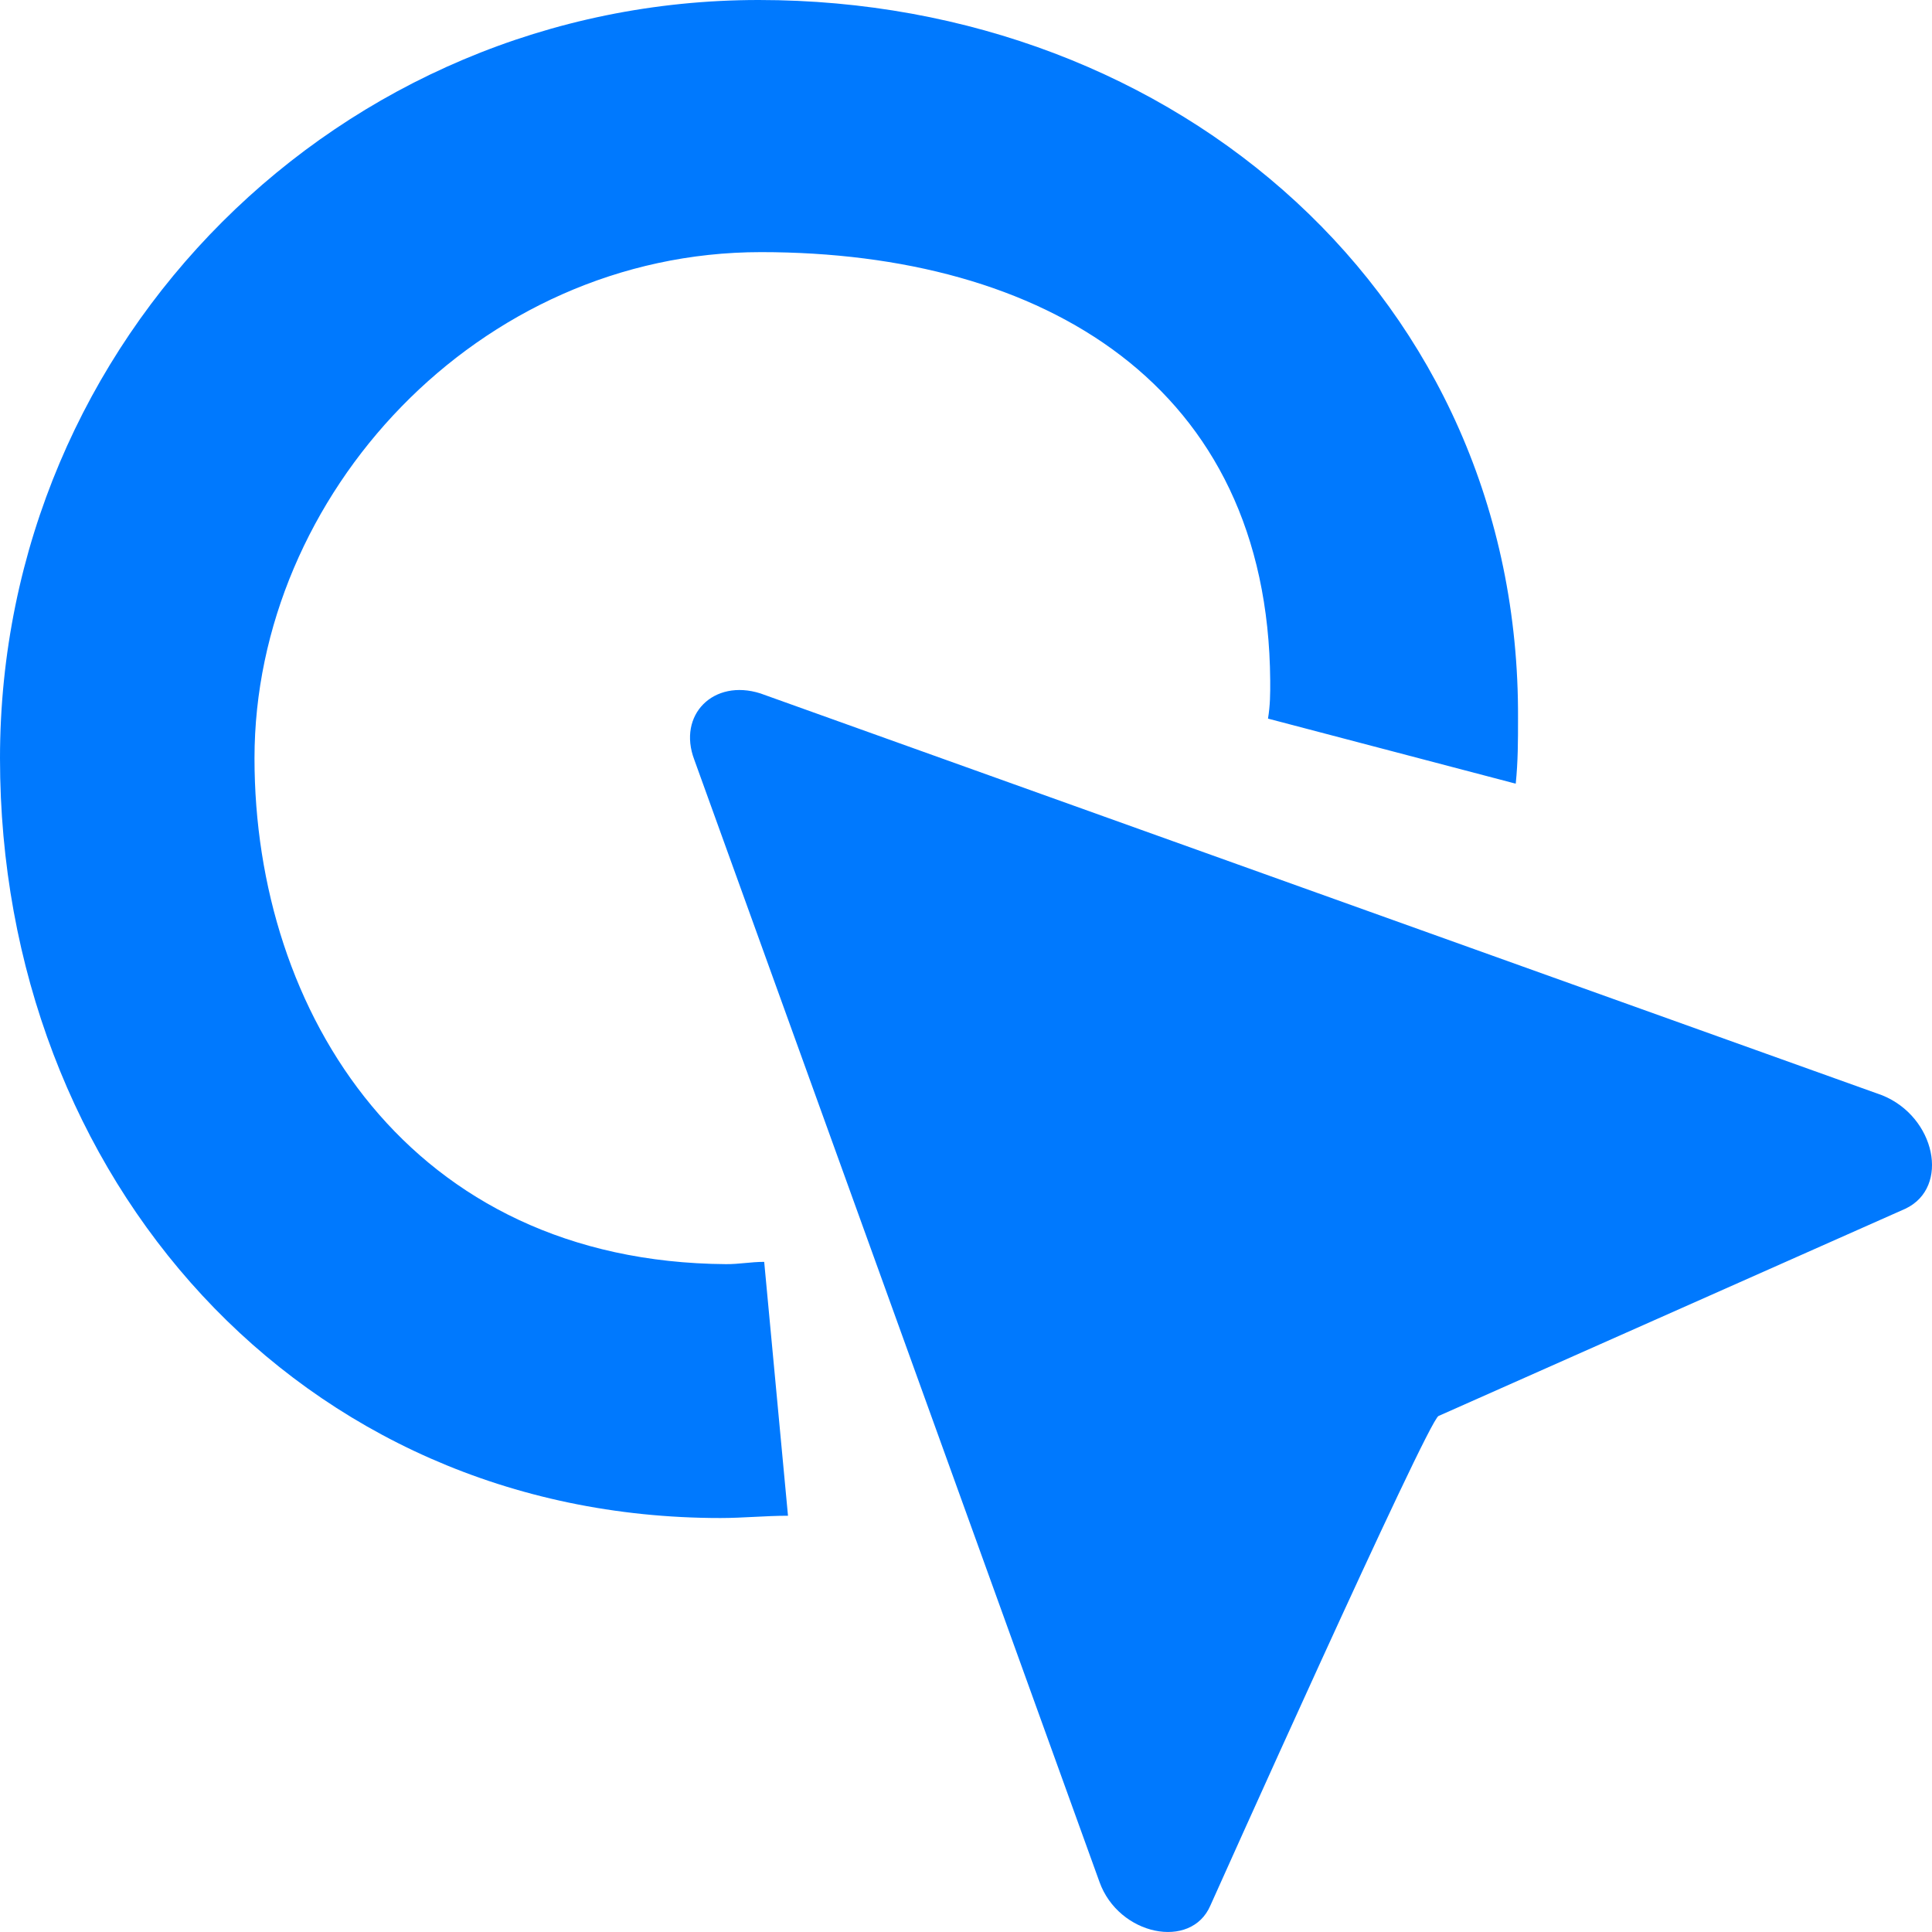
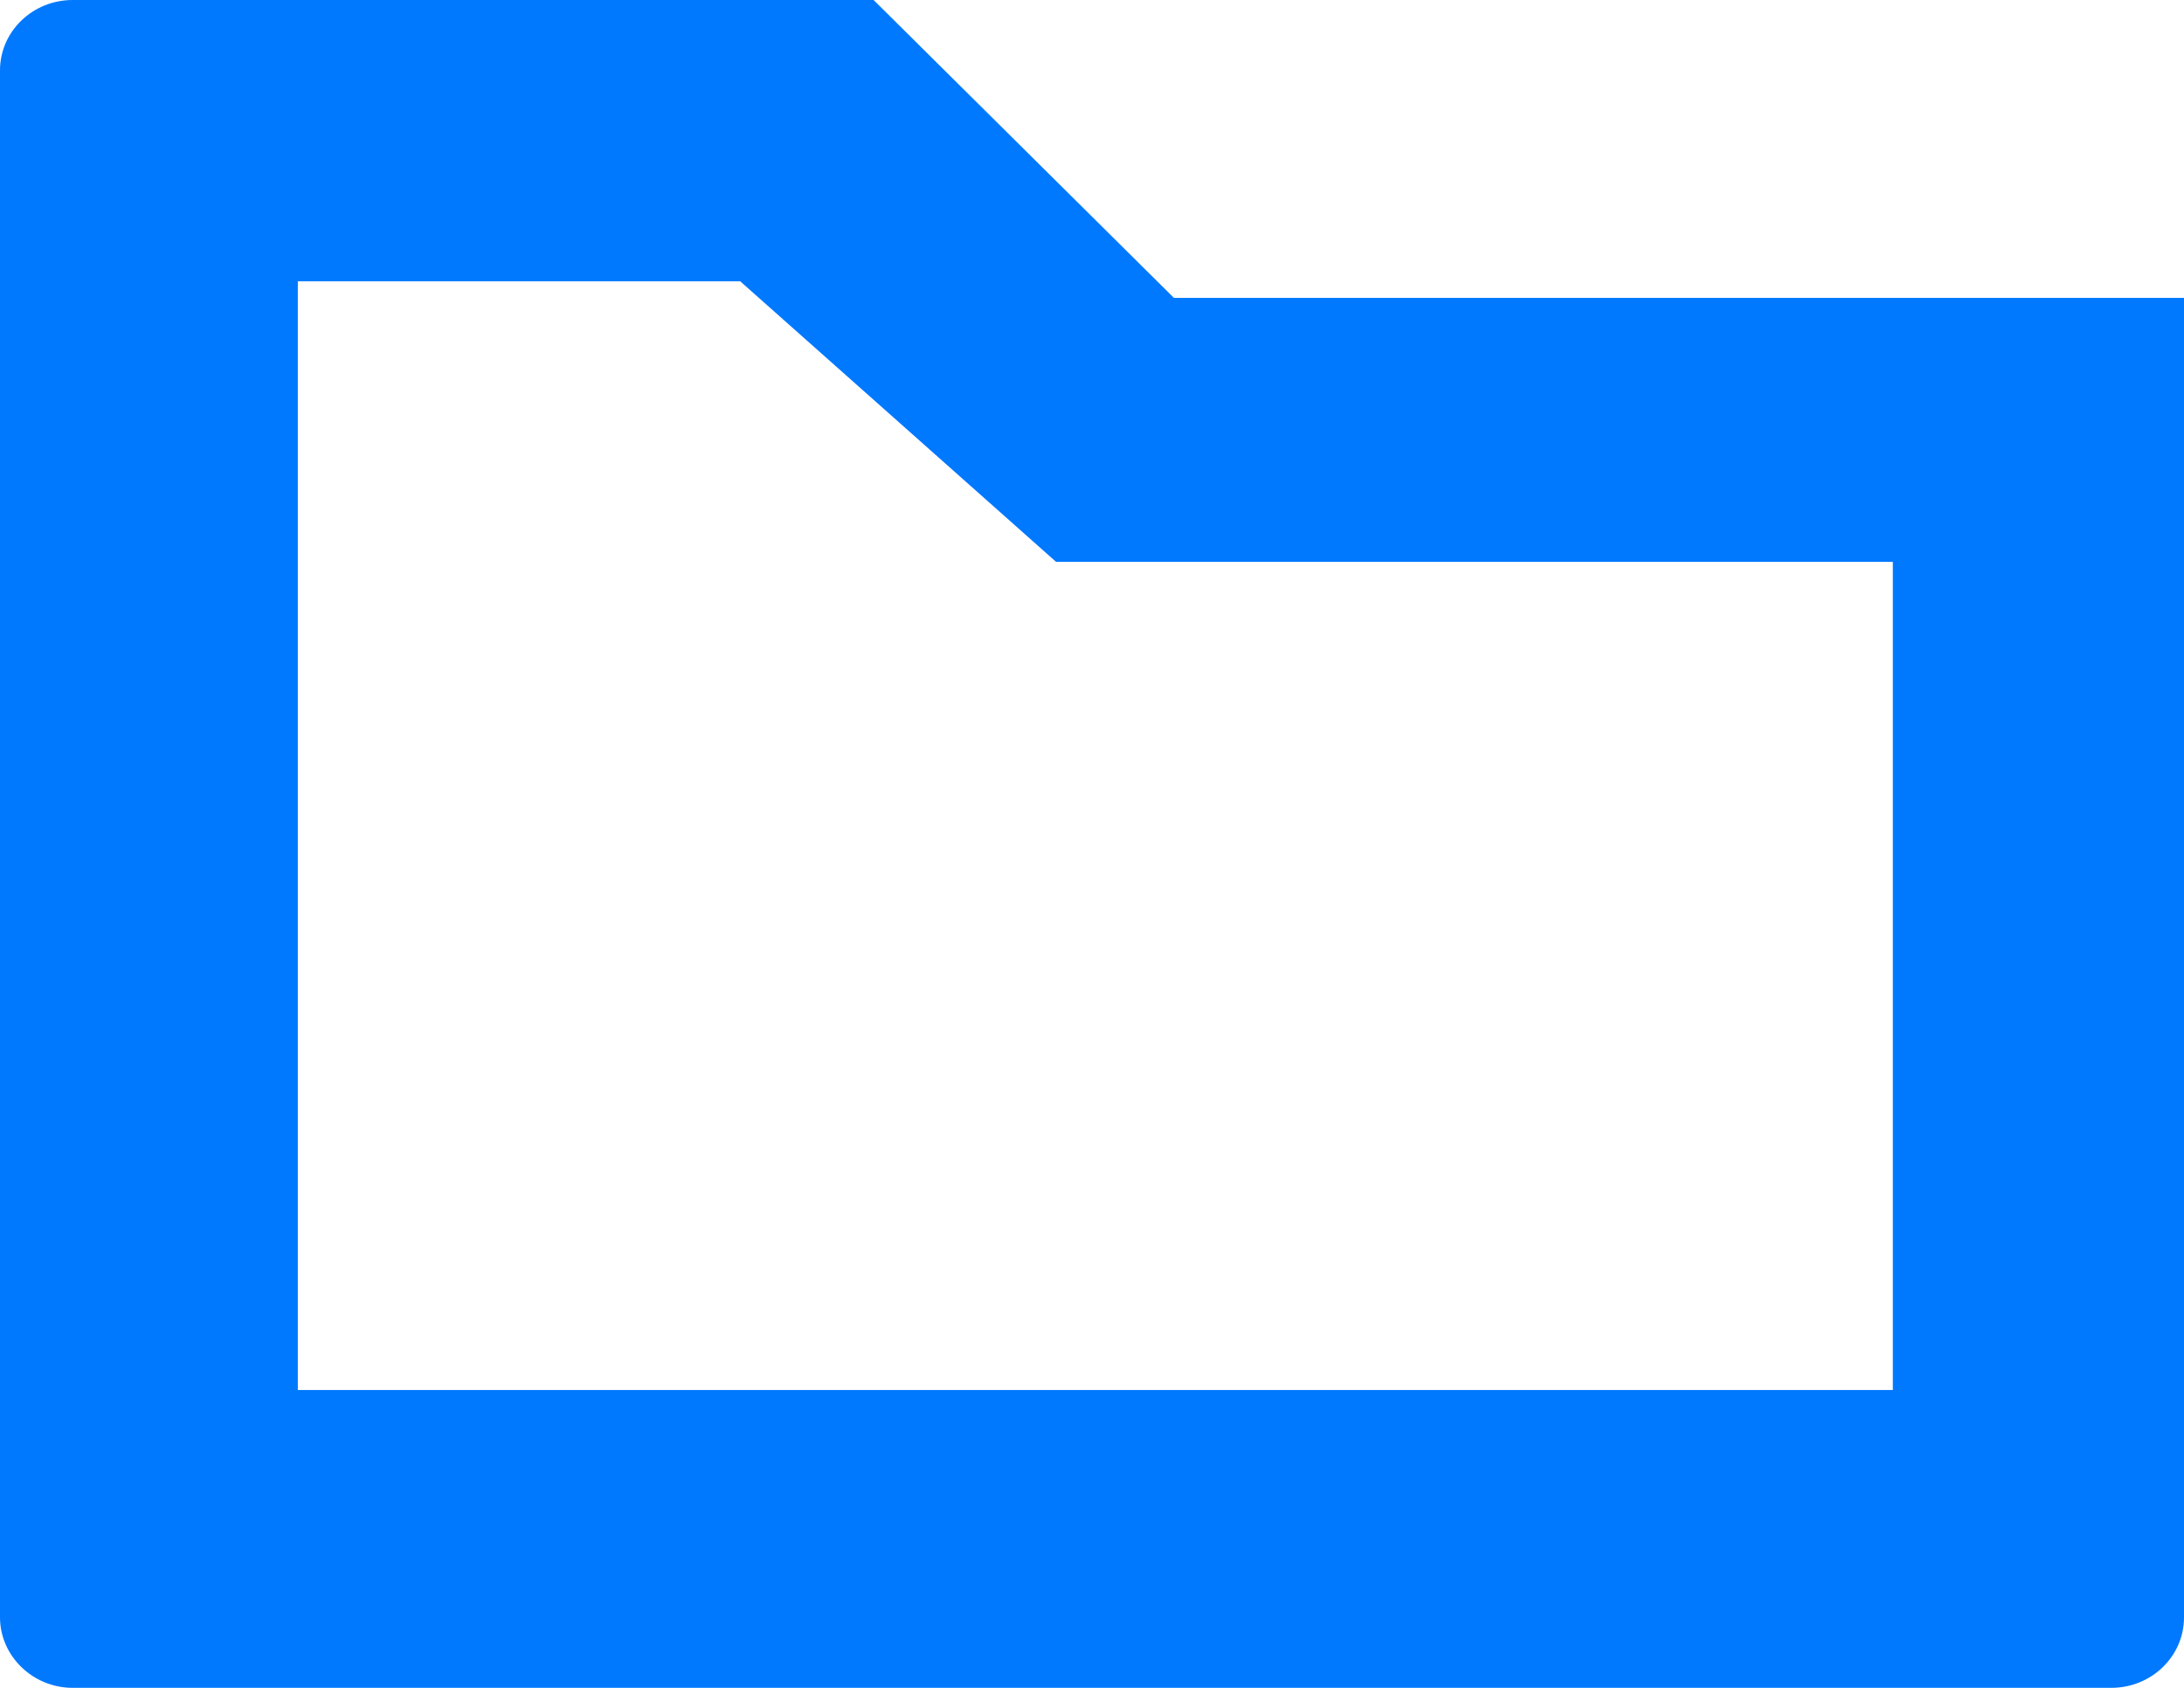
- <svg xmlns="http://www.w3.org/2000/svg" version="1.1" width="22px" height="22px">
-   <g transform="matrix(1 0 0 1 -1070 -387 )">
-     <path d="M 21.699 13.763  L 16.381 16.124  C 16.259 16.172  13.783 21.698  13.783 21.698  C 13.564 22.209  12.738 22.039  12.52 21.43  L 7.906 8.651  C 7.712 8.14  8.125 7.726  8.659 7.896  L 21.432 12.472  C 22.039 12.716  22.209 13.519  21.699 13.763  Z M 8.702 14.369  C 8.548 14.369  8.42 14.396  8.266 14.395  C 4.665 14.369  2.898 11.532  2.898 8.635  C 2.898 5.639  5.441 2.871  8.665 2.871  C 11.89 2.871  14.439 4.389  14.464 7.748  C 14.465 7.902  14.464 8.029  14.439 8.183  L 17.26 8.924  C 17.286 8.668  17.286 8.438  17.286 8.183  C 17.311 3.405  13.408 0  8.64 0  C 3.871 0  0 3.858  0 8.635  C 0 13.413  3.41 17.286  8.204 17.286  C 8.46 17.286  8.716 17.26  8.973 17.26  L 8.702 14.369  Z " fill-rule="nonzero" fill="#0079fe" stroke="none" transform="matrix(1 0 0 1 1070 387 )" />
+ <svg xmlns="http://www.w3.org/2000/svg" version="1.1" width="22px" height="17px">
+   <g transform="matrix(1 0 0 1 -505 -445 )">
+     <path d="M 0 0.709  C 0 0.317  0.328 0  0.732 0  L 8.8 0  L 11.825 3  L 22 3  L 22 16.291  C 22 16.683  21.672 17  21.268 17  L 0.732 17  C 0.328 17  0 16.676  0 16.291  L 0 0.709  Z M 7.456 2.833  L 3 2.833  L 3 14  L 19.067 14  L 19.067 5.659  L 10.638 5.659  L 7.456 2.833  Z " fill-rule="nonzero" fill="#0079fe" stroke="none" transform="matrix(1 0 0 1 505 445 )" />
  </g>
</svg>
